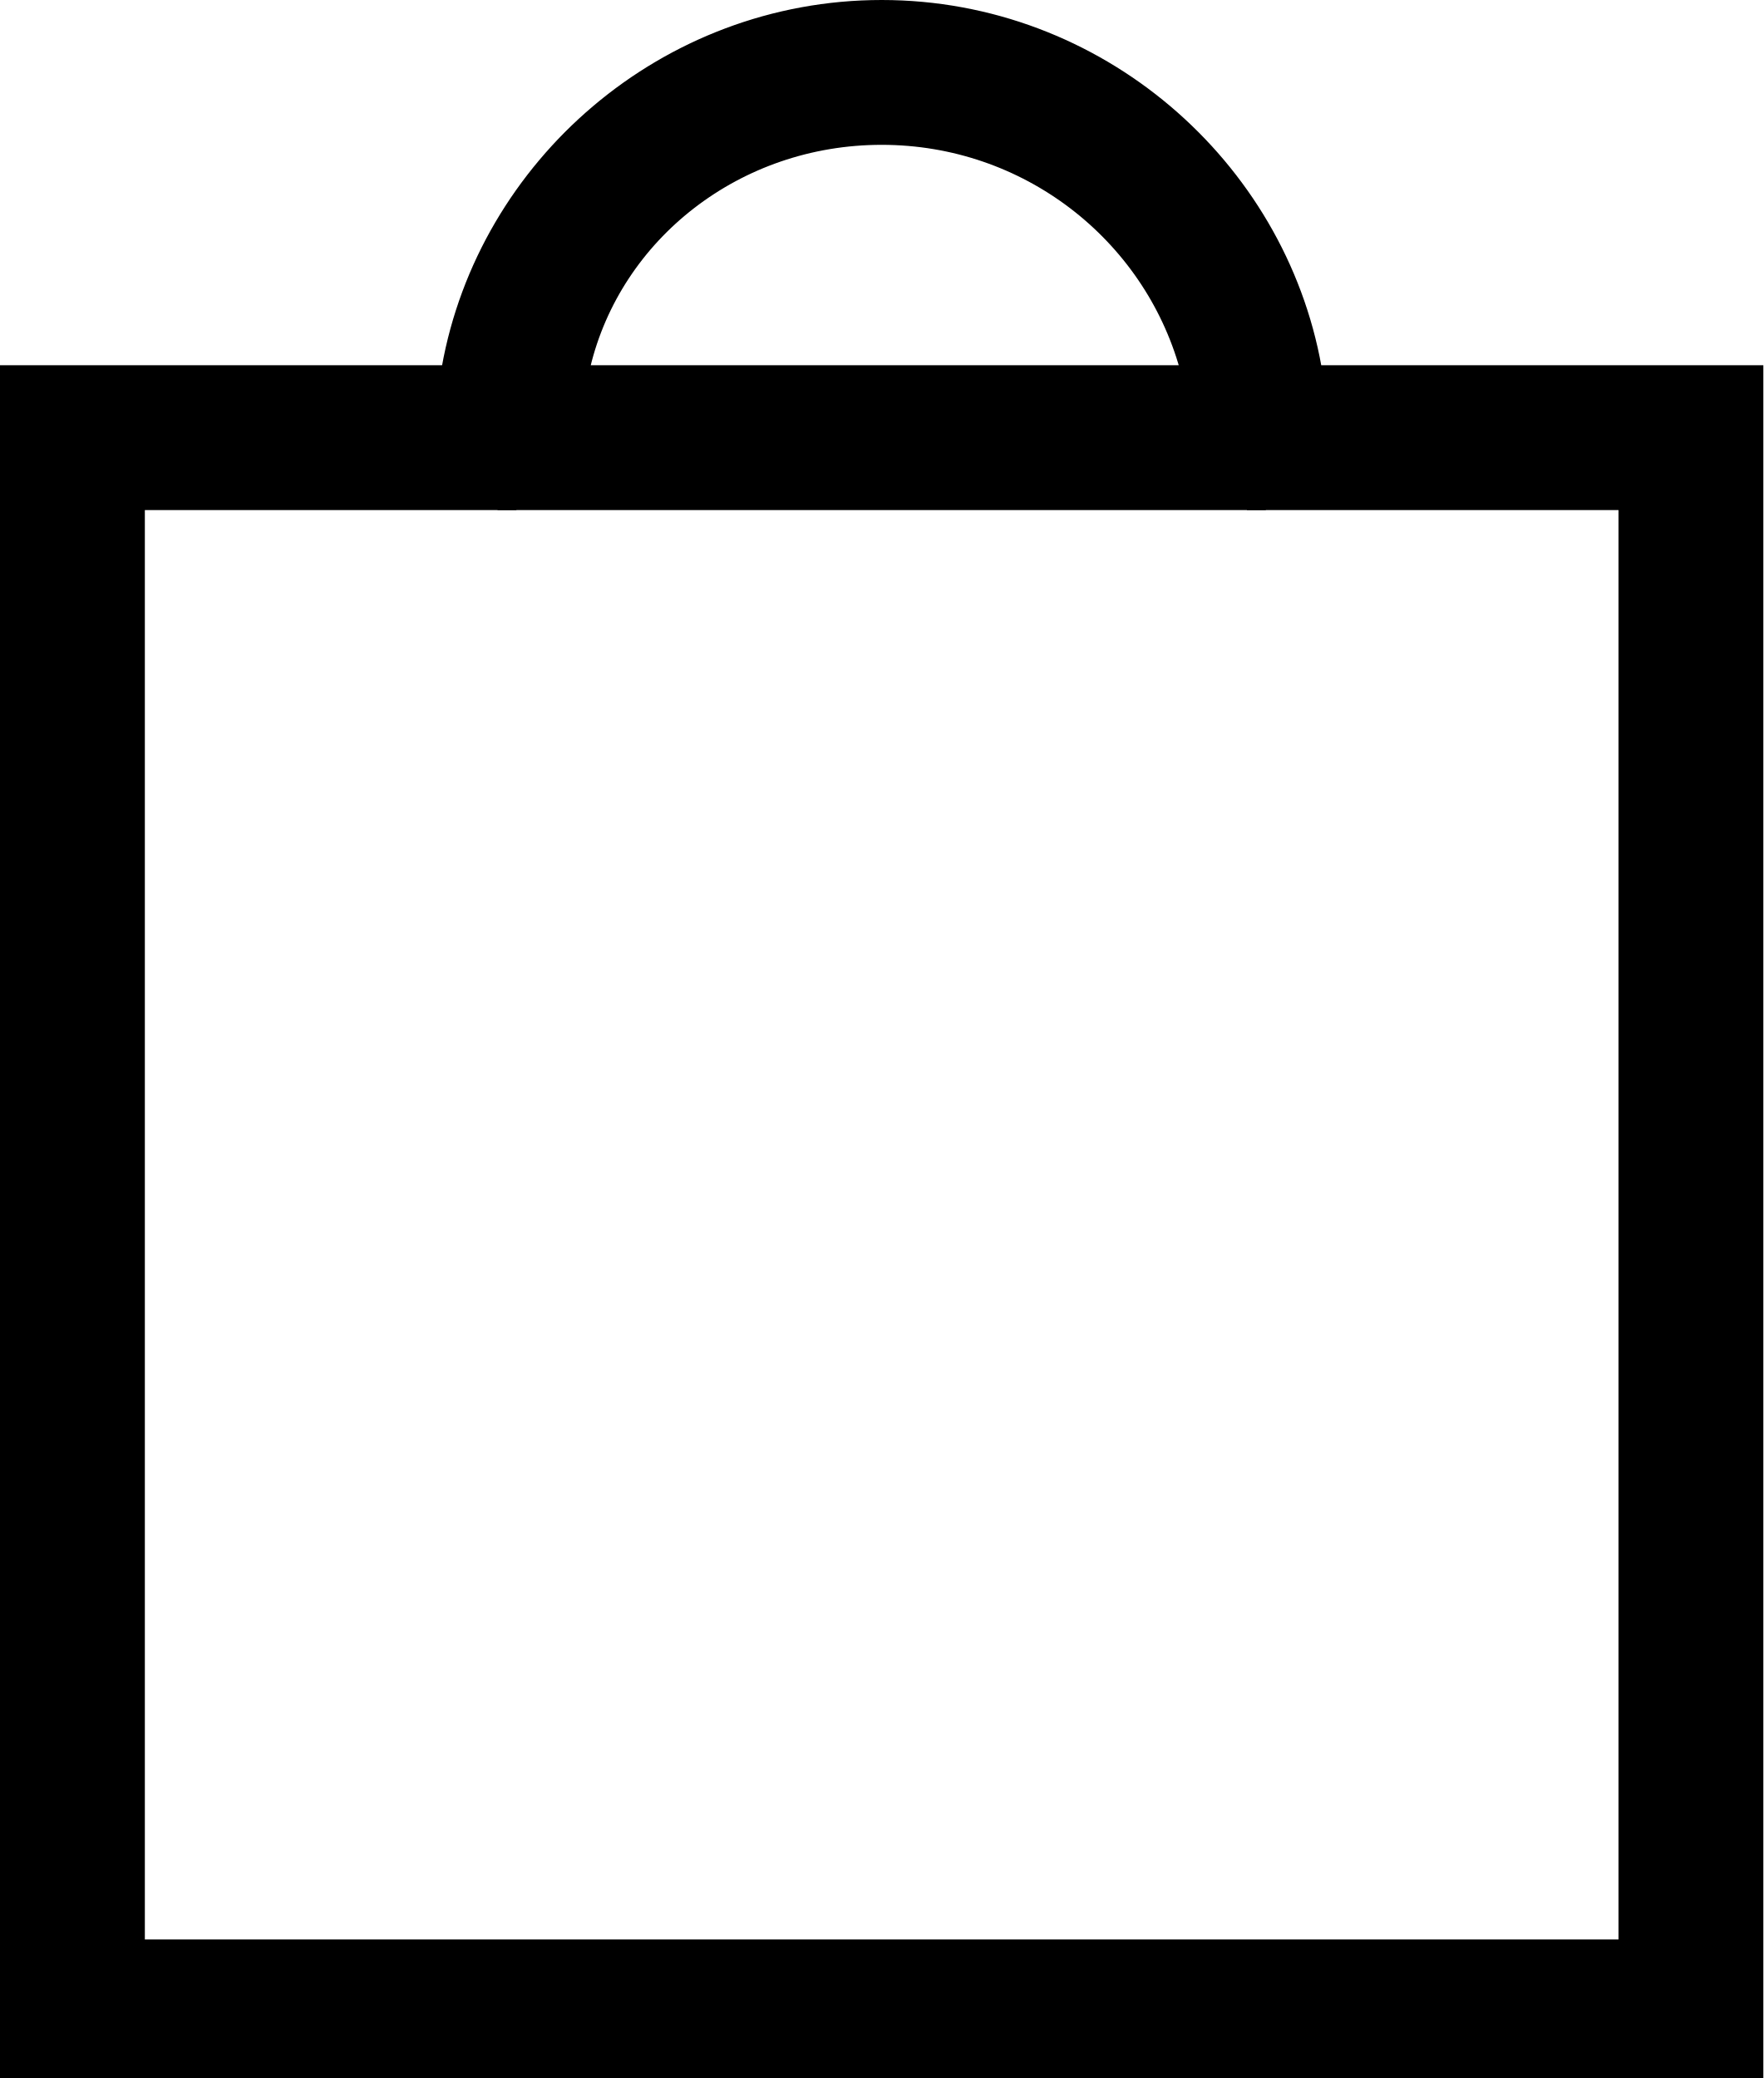
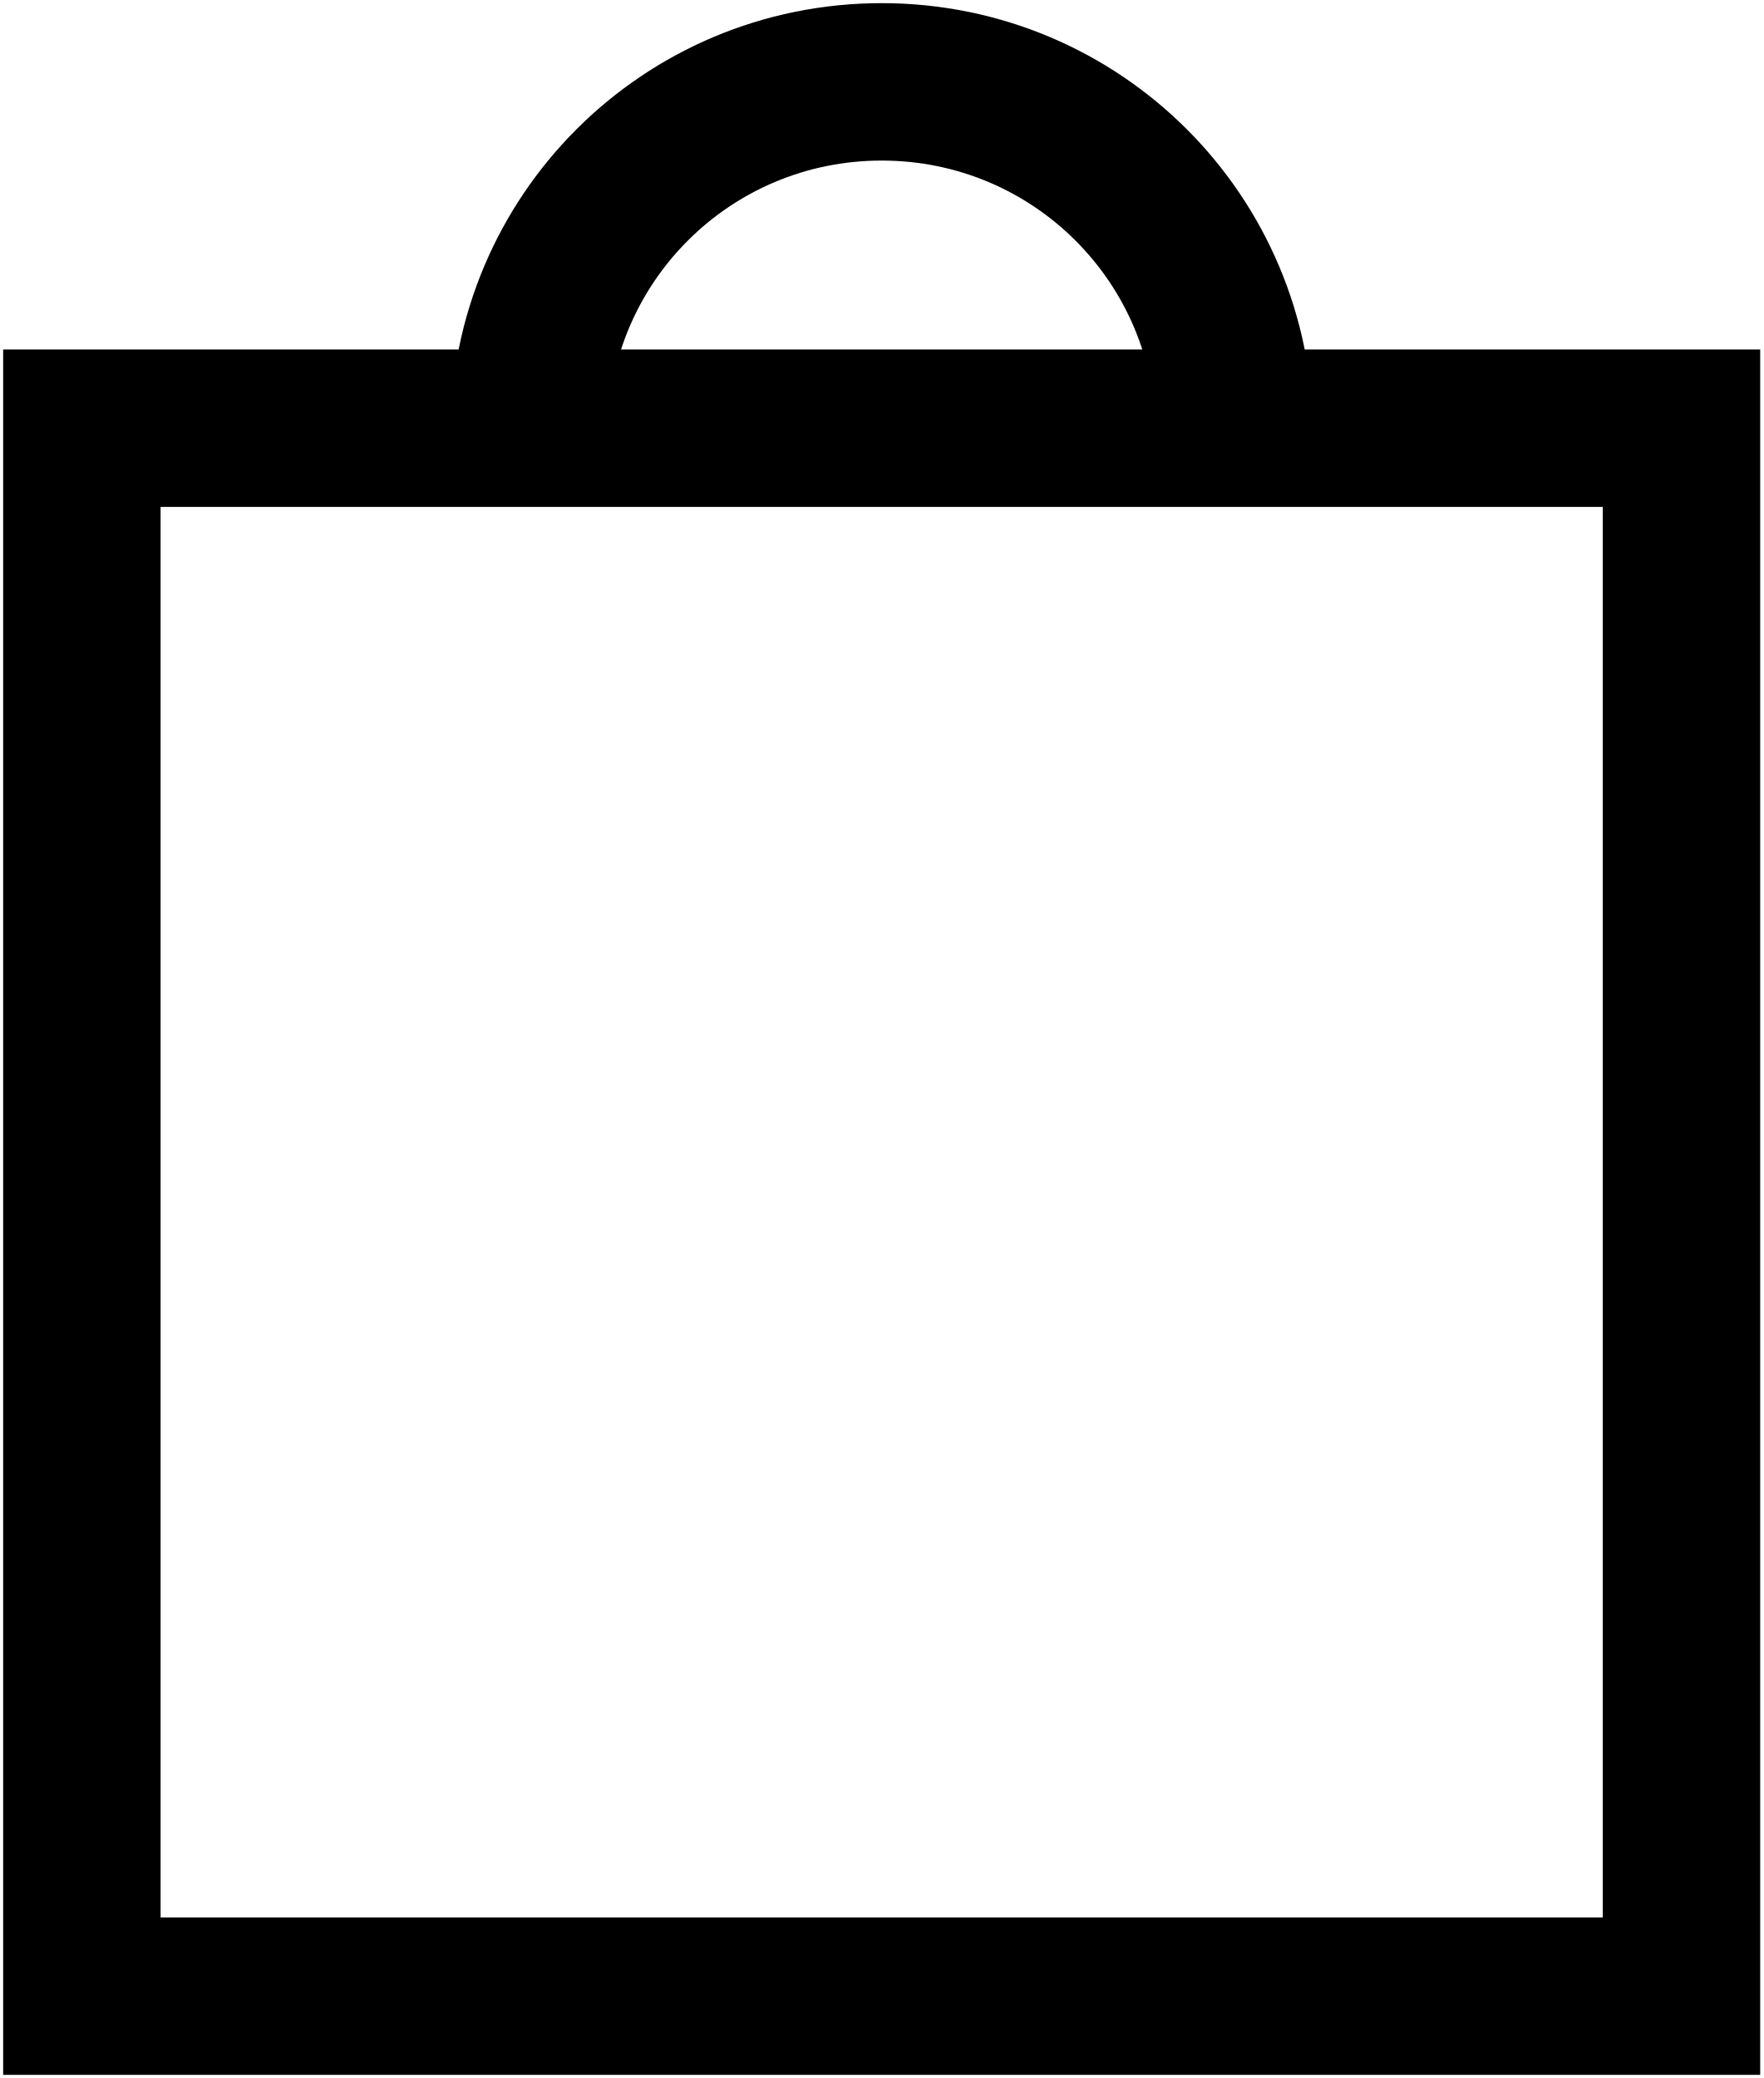
- <svg xmlns="http://www.w3.org/2000/svg" xmlns:xlink="http://www.w3.org/1999/xlink" version="1.1" id="Layer_1" x="0px" y="0px" viewBox="0 0 28 33" style="enable-background:new 0 0 28 33;" xml:space="preserve">
-   <style type="text/css">
- 	.st0{clip-path:url(#SVGID_00000005241598041799791200000003151578184318043532_);}
- 	.st1{stroke:#000000;stroke-width:2;}
- </style>
-   <g>
-     <defs>
-       <rect id="SVGID_1_" y="0" width="28" height="33" />
-     </defs>
-     <clipPath id="SVGID_00000034768391186954389550000018104936676276029852_">
-       <use xlink:href="#SVGID_1_" style="overflow:visible;" />
-     </clipPath>
-     <g id="Lager_1" style="clip-path:url(#SVGID_00000034768391186954389550000018104936676276029852_);">
-       <path id="Vector" class="st1" d="M20,6l0.1,0.8H21h6V32H1V6.8h6h0.8L8,6c0.5-2.8,3-5,6-5C17,1,19.5,3.2,20,6z M18.7,6.8h1.3    l-0.3-1.2C19,3.1,16.7,1.3,14,1.3S9,3.1,8.4,5.6L8.1,6.8h1.3H18.7z M7.9,8.1v-1h-1H2.3h-1v1v22.7v1h1h23.4h1v-1v0V8.1v-1h-1h-4.6    h-1v1 M19.8,8.1v-1h-1H9.2h-1v1" />
+ <svg xmlns="http://www.w3.org/2000/svg" version="1.1" viewBox="0 0 28 33">
+   <defs>
+     <style>
+       .cls-1 {
+         fill: none;
+         stroke-width: 2.5px;
+       }
+ 
+       .cls-1, .cls-2 {
+         stroke: #000;
+       }
+ 
+       .cls-2 {
+         fill: #000;
+         stroke-width: 2px;
+       }
+ 
+       .cls-3 {
+         display: none;
+       }
+     </style>
+   </defs>
+   <g id="Layer_1" data-name="Layer 1" class="cls-3">
+     <g id="Lager_1" data-name="Lager 1">
+       <path id="Vector" class="cls-2" d="M20,6v.8h7v25.2H1V6.8h6.8l.2-.8c.5-2.8,3-5,6-5s5.5,2.2,6,5ZM18.7,6.8h1.3l-.3-1.2c-.7-2.5-3-4.3-5.7-4.3s-5,1.8-5.6,4.3l-.3,1.2h10.6ZM7.9,8.1v-1H1.3v24.7h25.4v-1h0V7.1h-6.6v1M19.8,8.1v-1h-11.6v1" />
    </g>
  </g>
+   <g id="Layer_2" data-name="Layer 2">
+     <rect class="cls-1" x="1.3" y="6.8" width="25.4" height="24.9" />
+     <path class="cls-1" d="M8.4,6.9c0-3.1,2.5-5.6,5.6-5.6s5.6,2.5,5.6,5.6" />
+   </g>
</svg>
